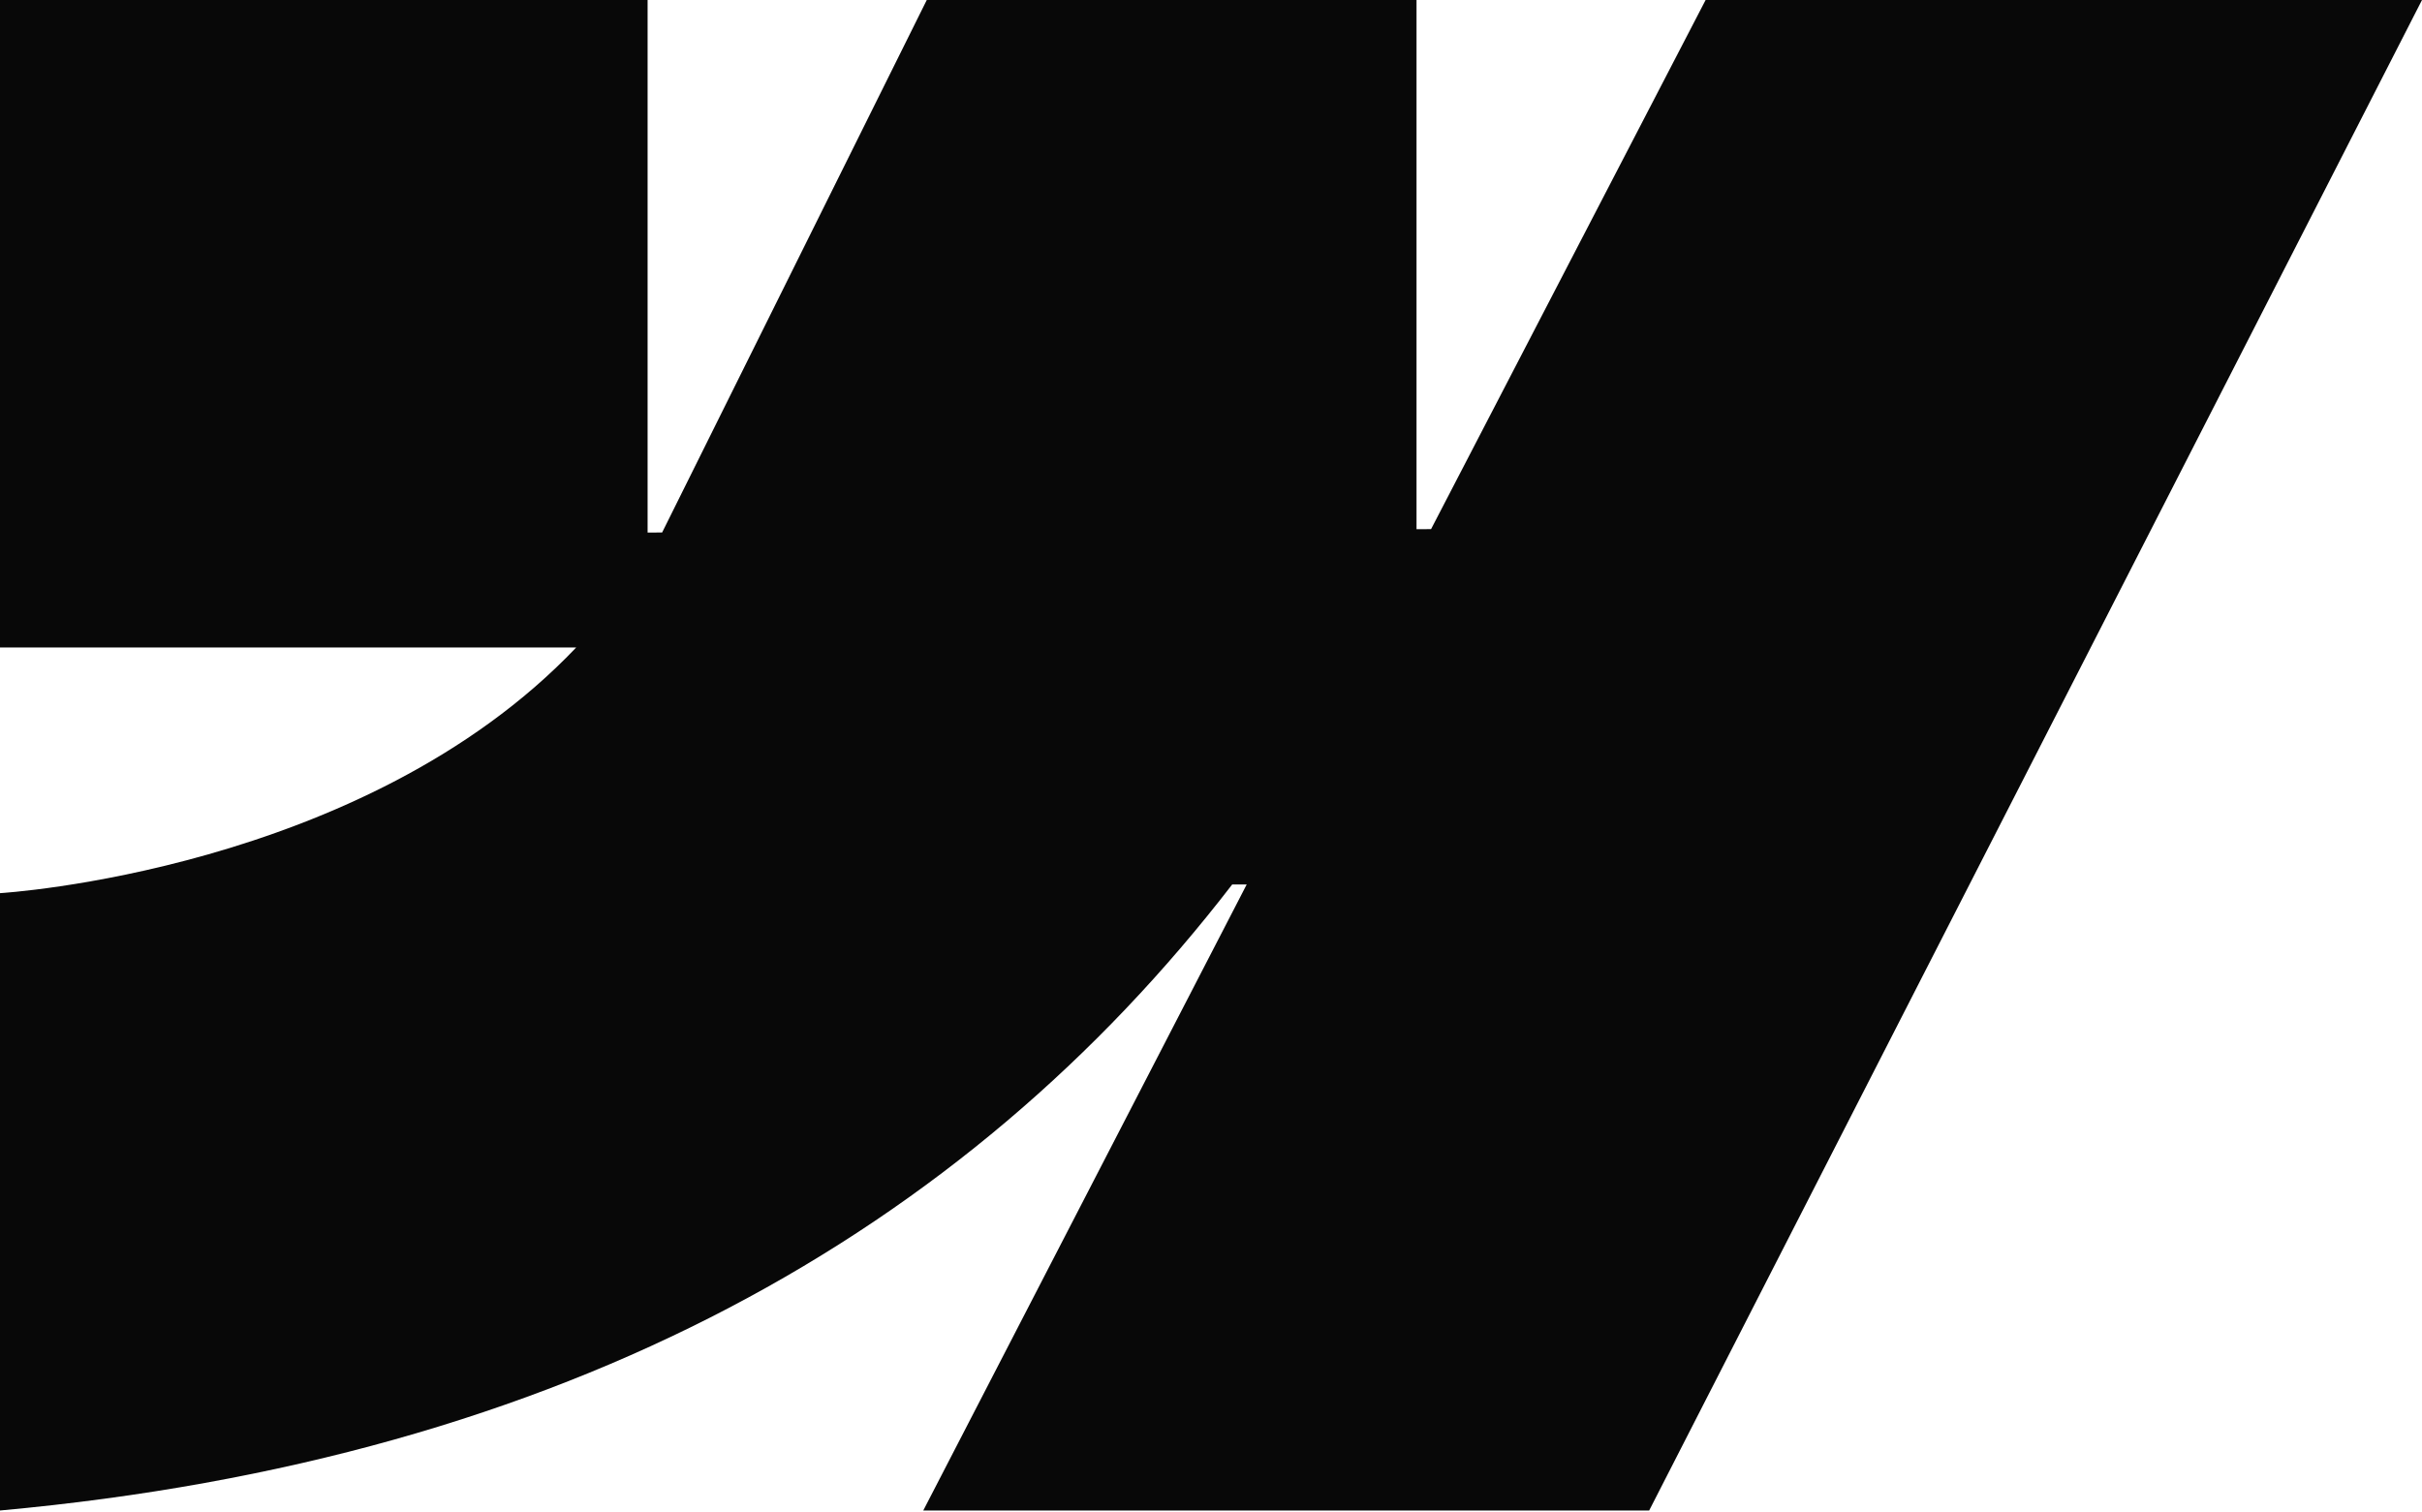
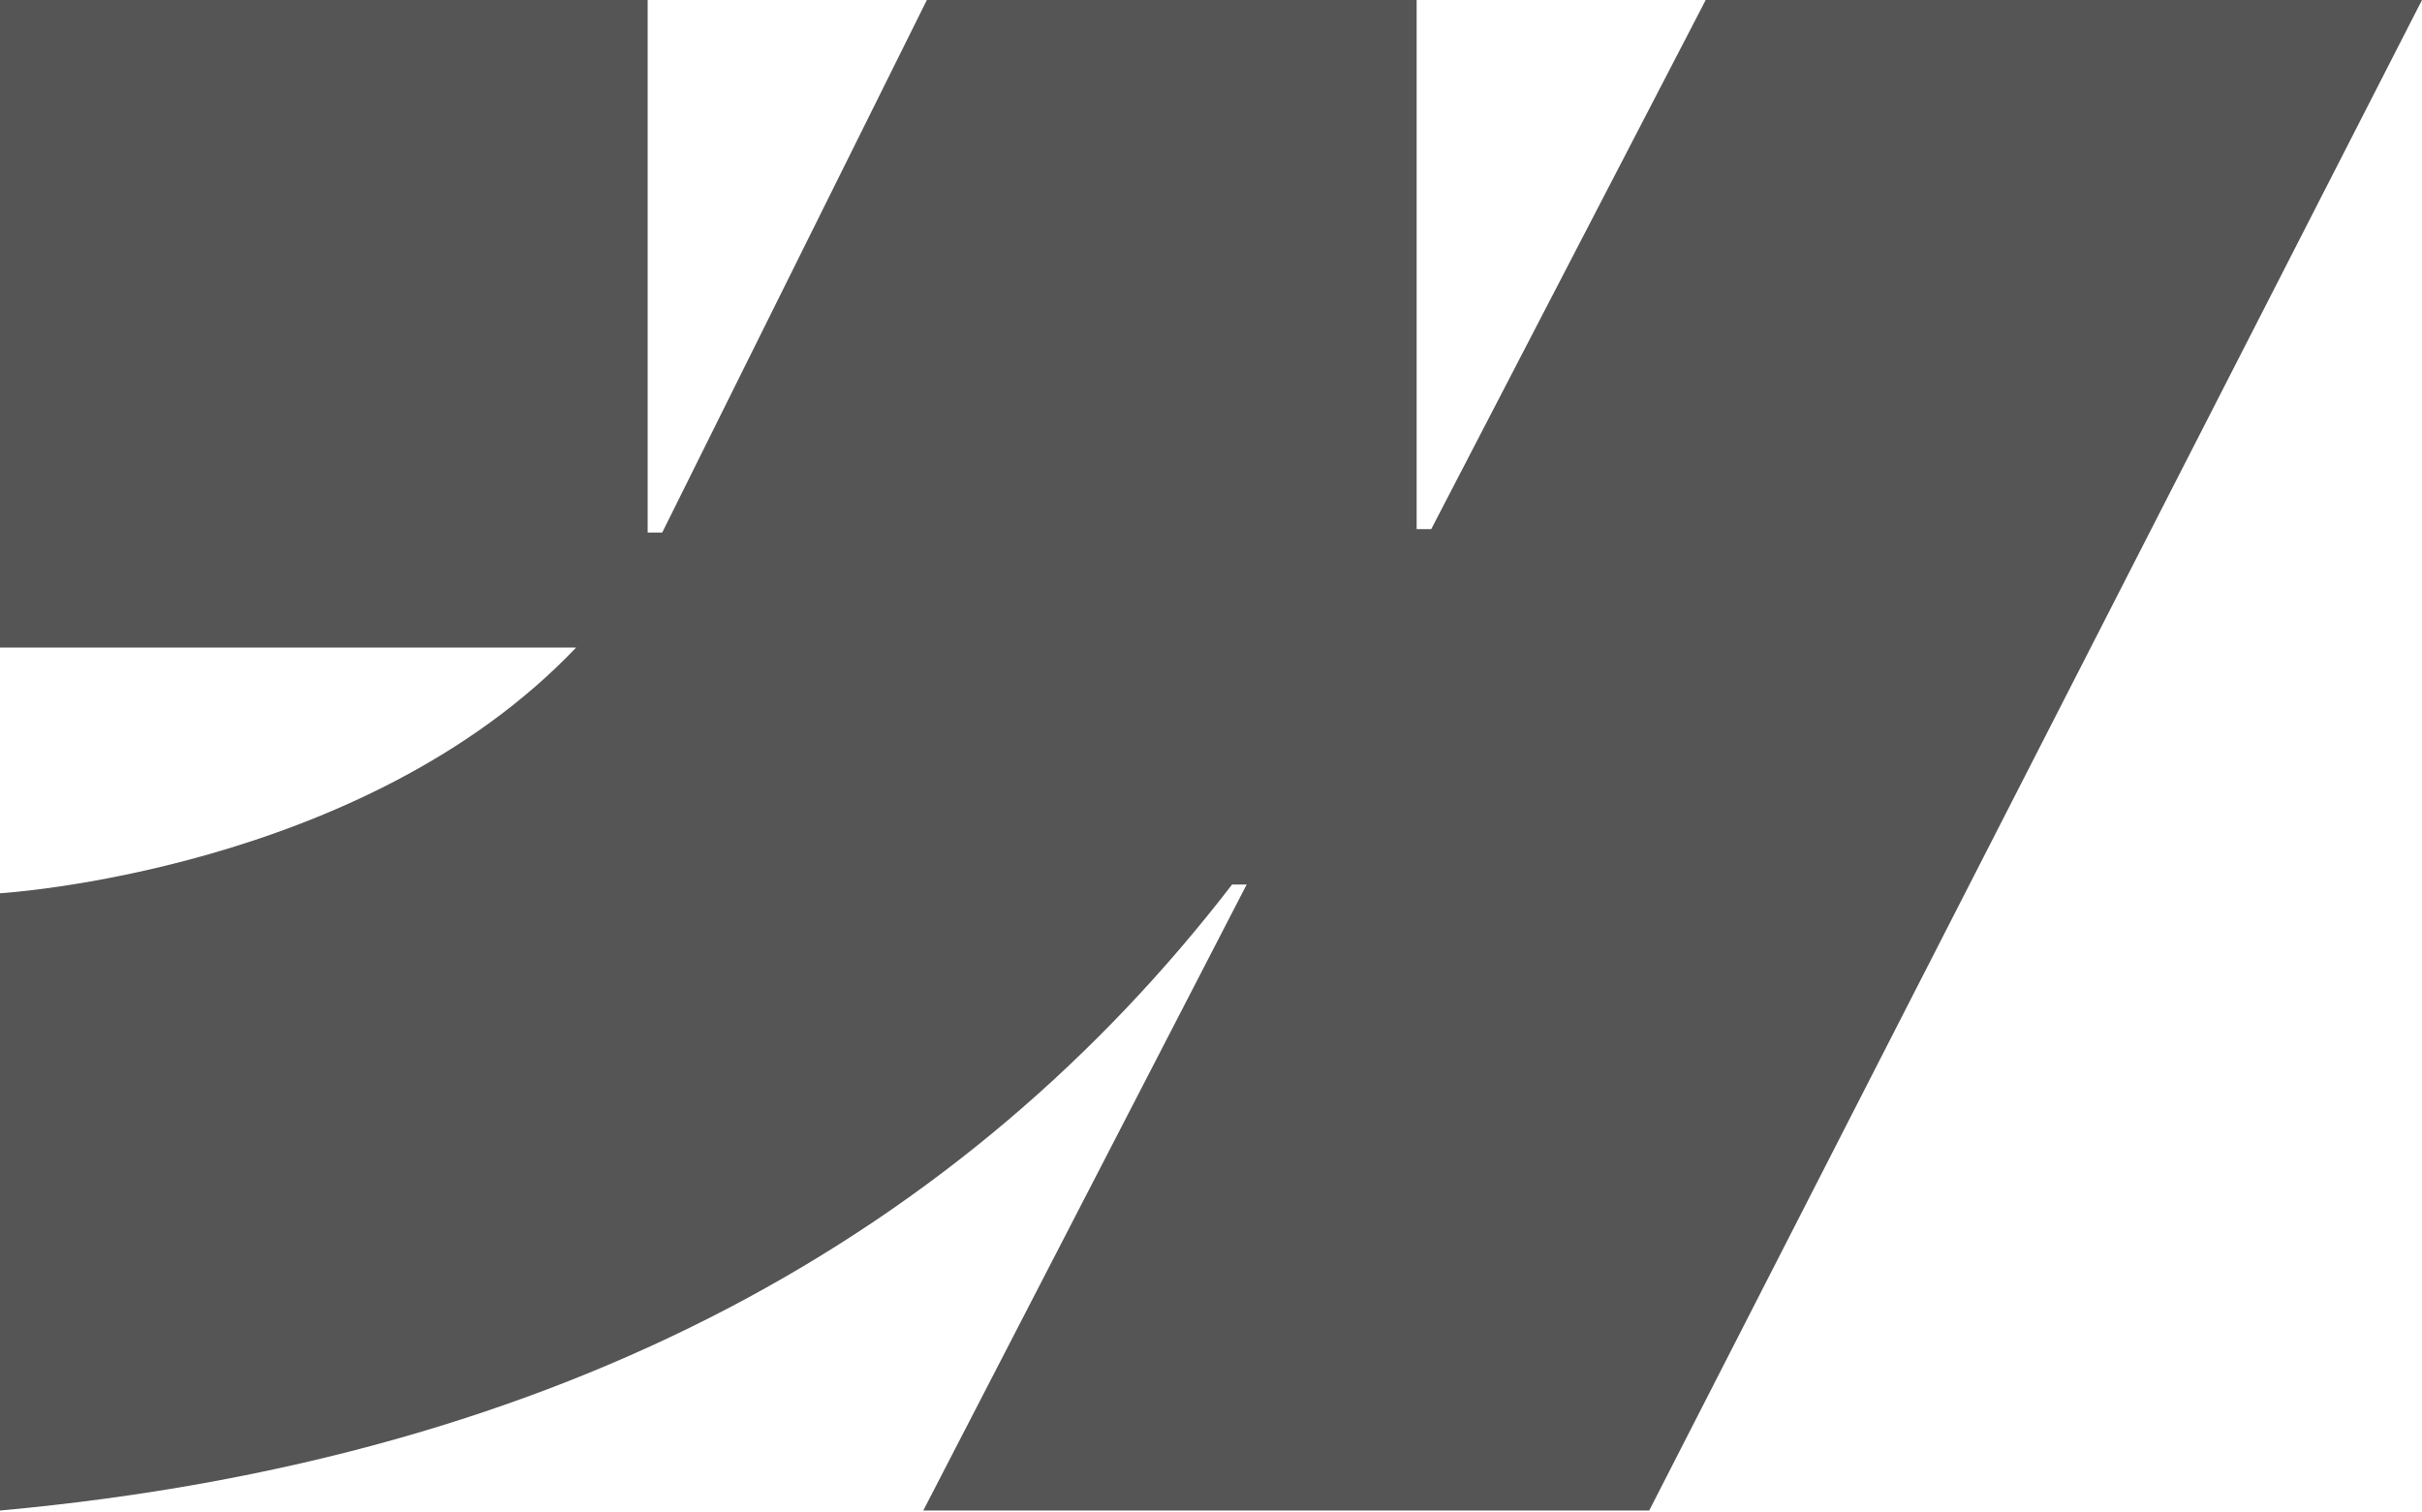
- <svg xmlns="http://www.w3.org/2000/svg" width="1080" height="674" viewBox="0 0 1080 674" fill="none">
-   <path fill-rule="evenodd" clip-rule="evenodd" d="M1080 0L735.386 673.684H411.696L555.916 394.481H549.445C430.464 548.934 252.942 650.61 0 673.684V398.344C0 398.344 161.813 388.787 256.939 288.776H0V0.005H288.771V237.515L295.253 237.489L413.255 0.005H631.645V236.009L638.126 235.999L760.556 0H1080Z" fill="#080808" />
+ <svg xmlns="http://www.w3.org/2000/svg" id="Layer_1" version="1.1" viewBox="0 0 1080 674">
+   <defs>
+     <style>
+       .st0 {
+         fill: #555;
+         fill-rule: evenodd;
+       }
+     </style>
+   </defs>
+   <path class="st0" d="M1080,0l-344.6,673.7h-323.7l144.2-279.2h-6.5C430.5,548.9,252.9,650.6,0,673.7v-275.3s161.8-9.6,256.9-109.6H0V0h288.8v237.5h6.5S413.3,0,413.3,0h218.4v236h6.5S760.6,0,760.6,0h319.4Z" />
</svg>
